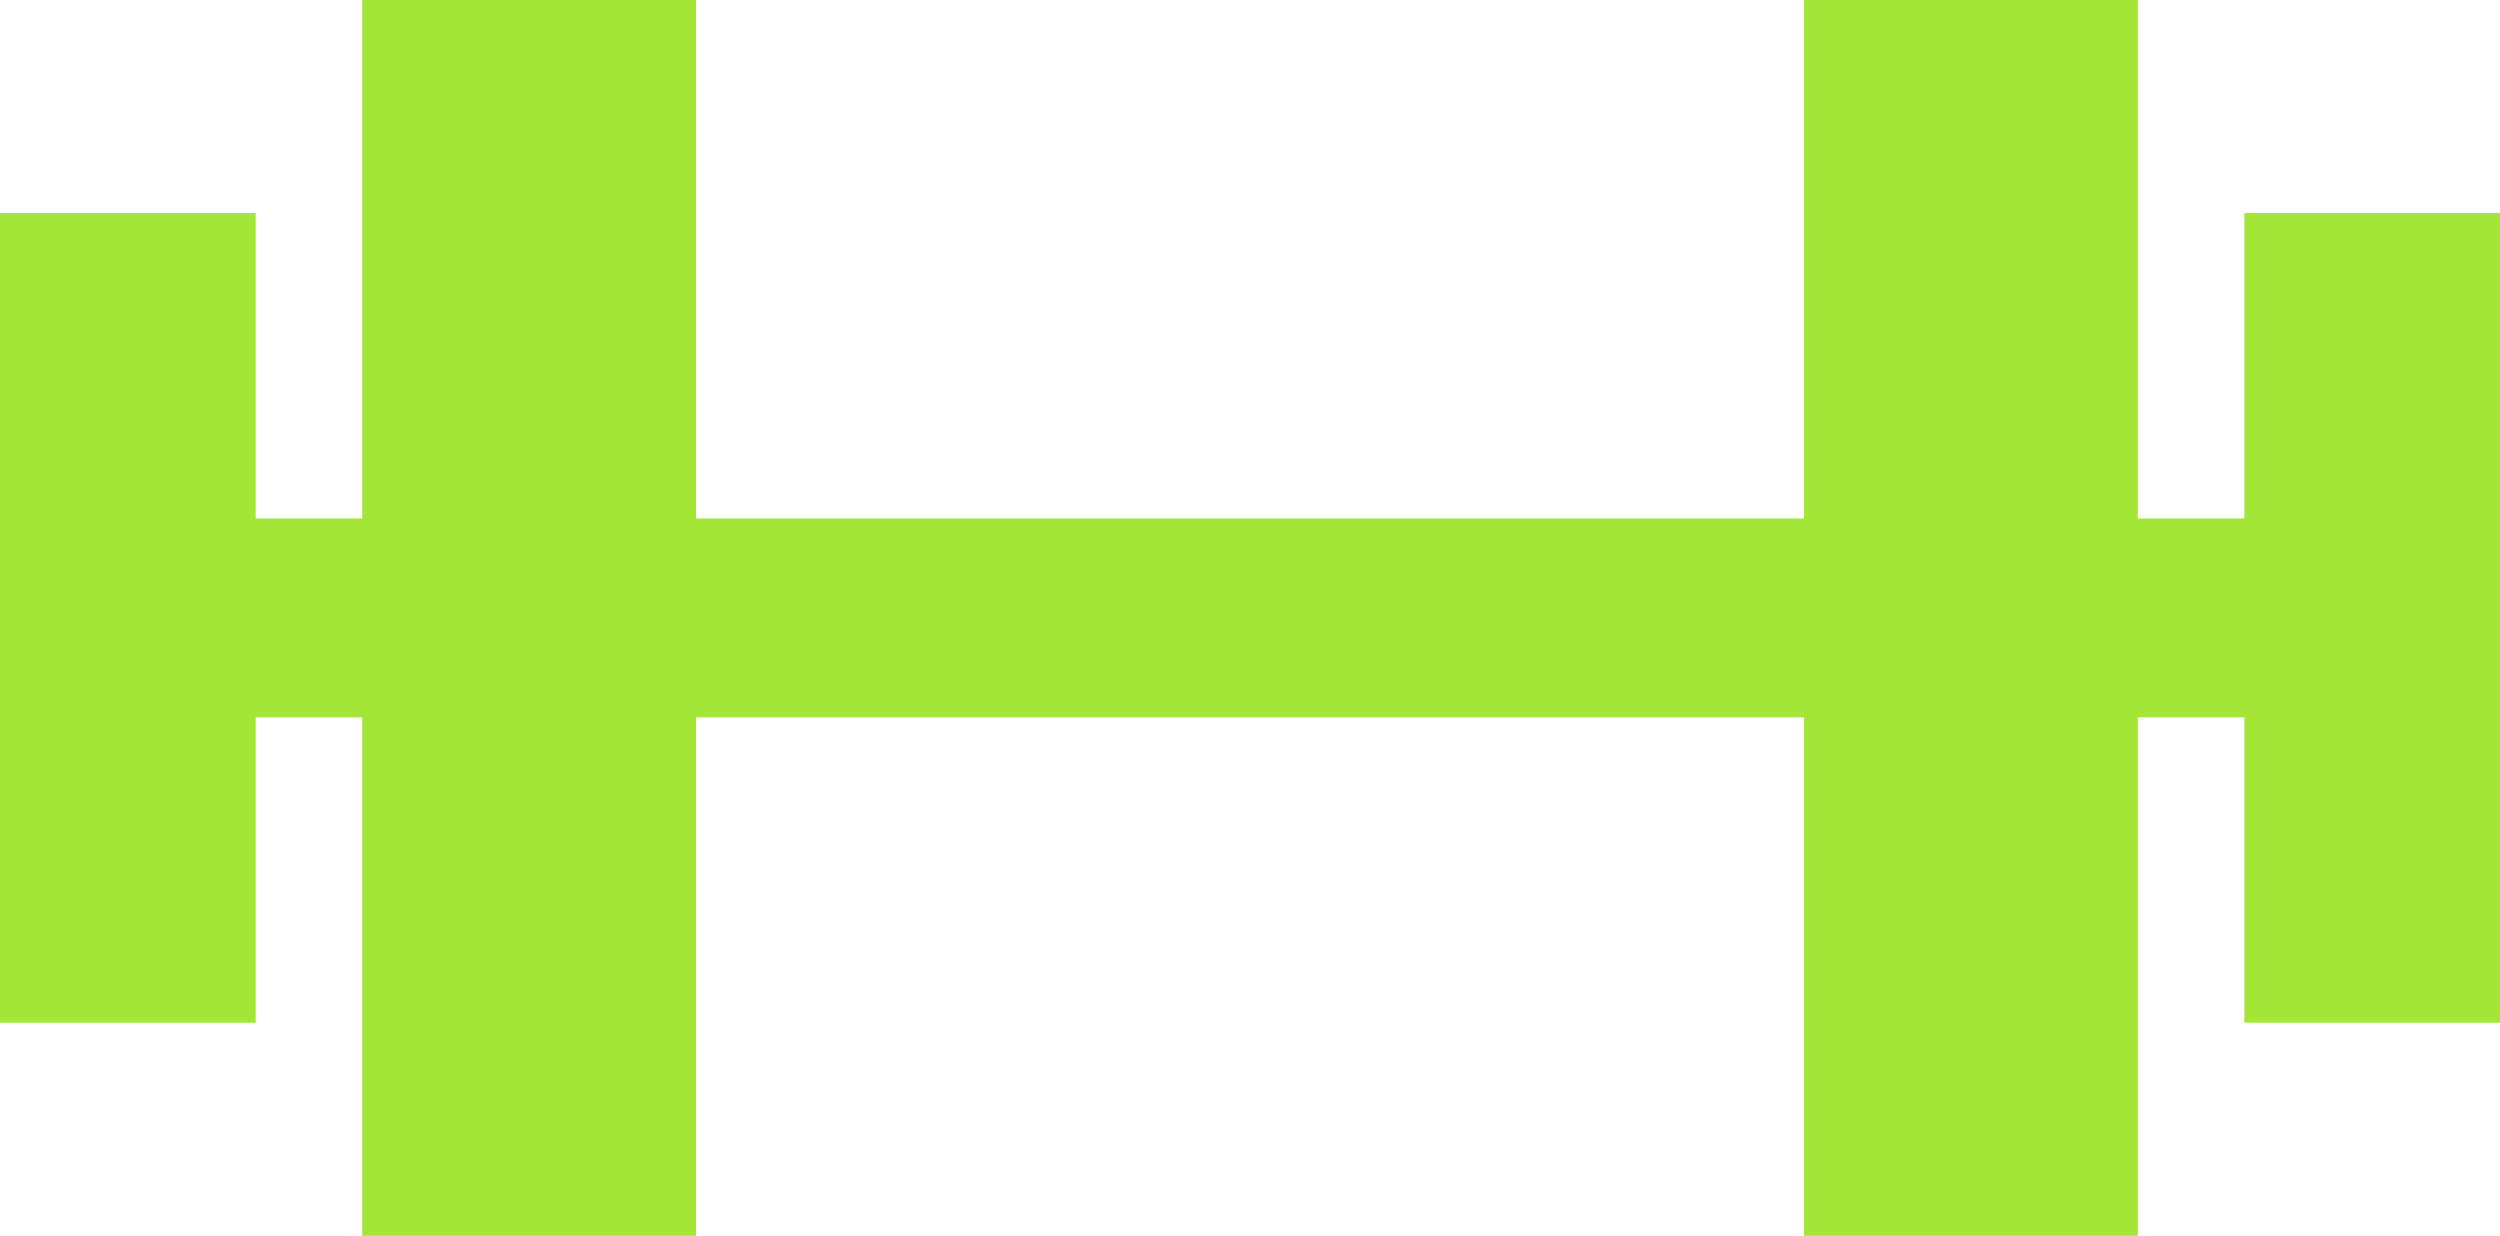
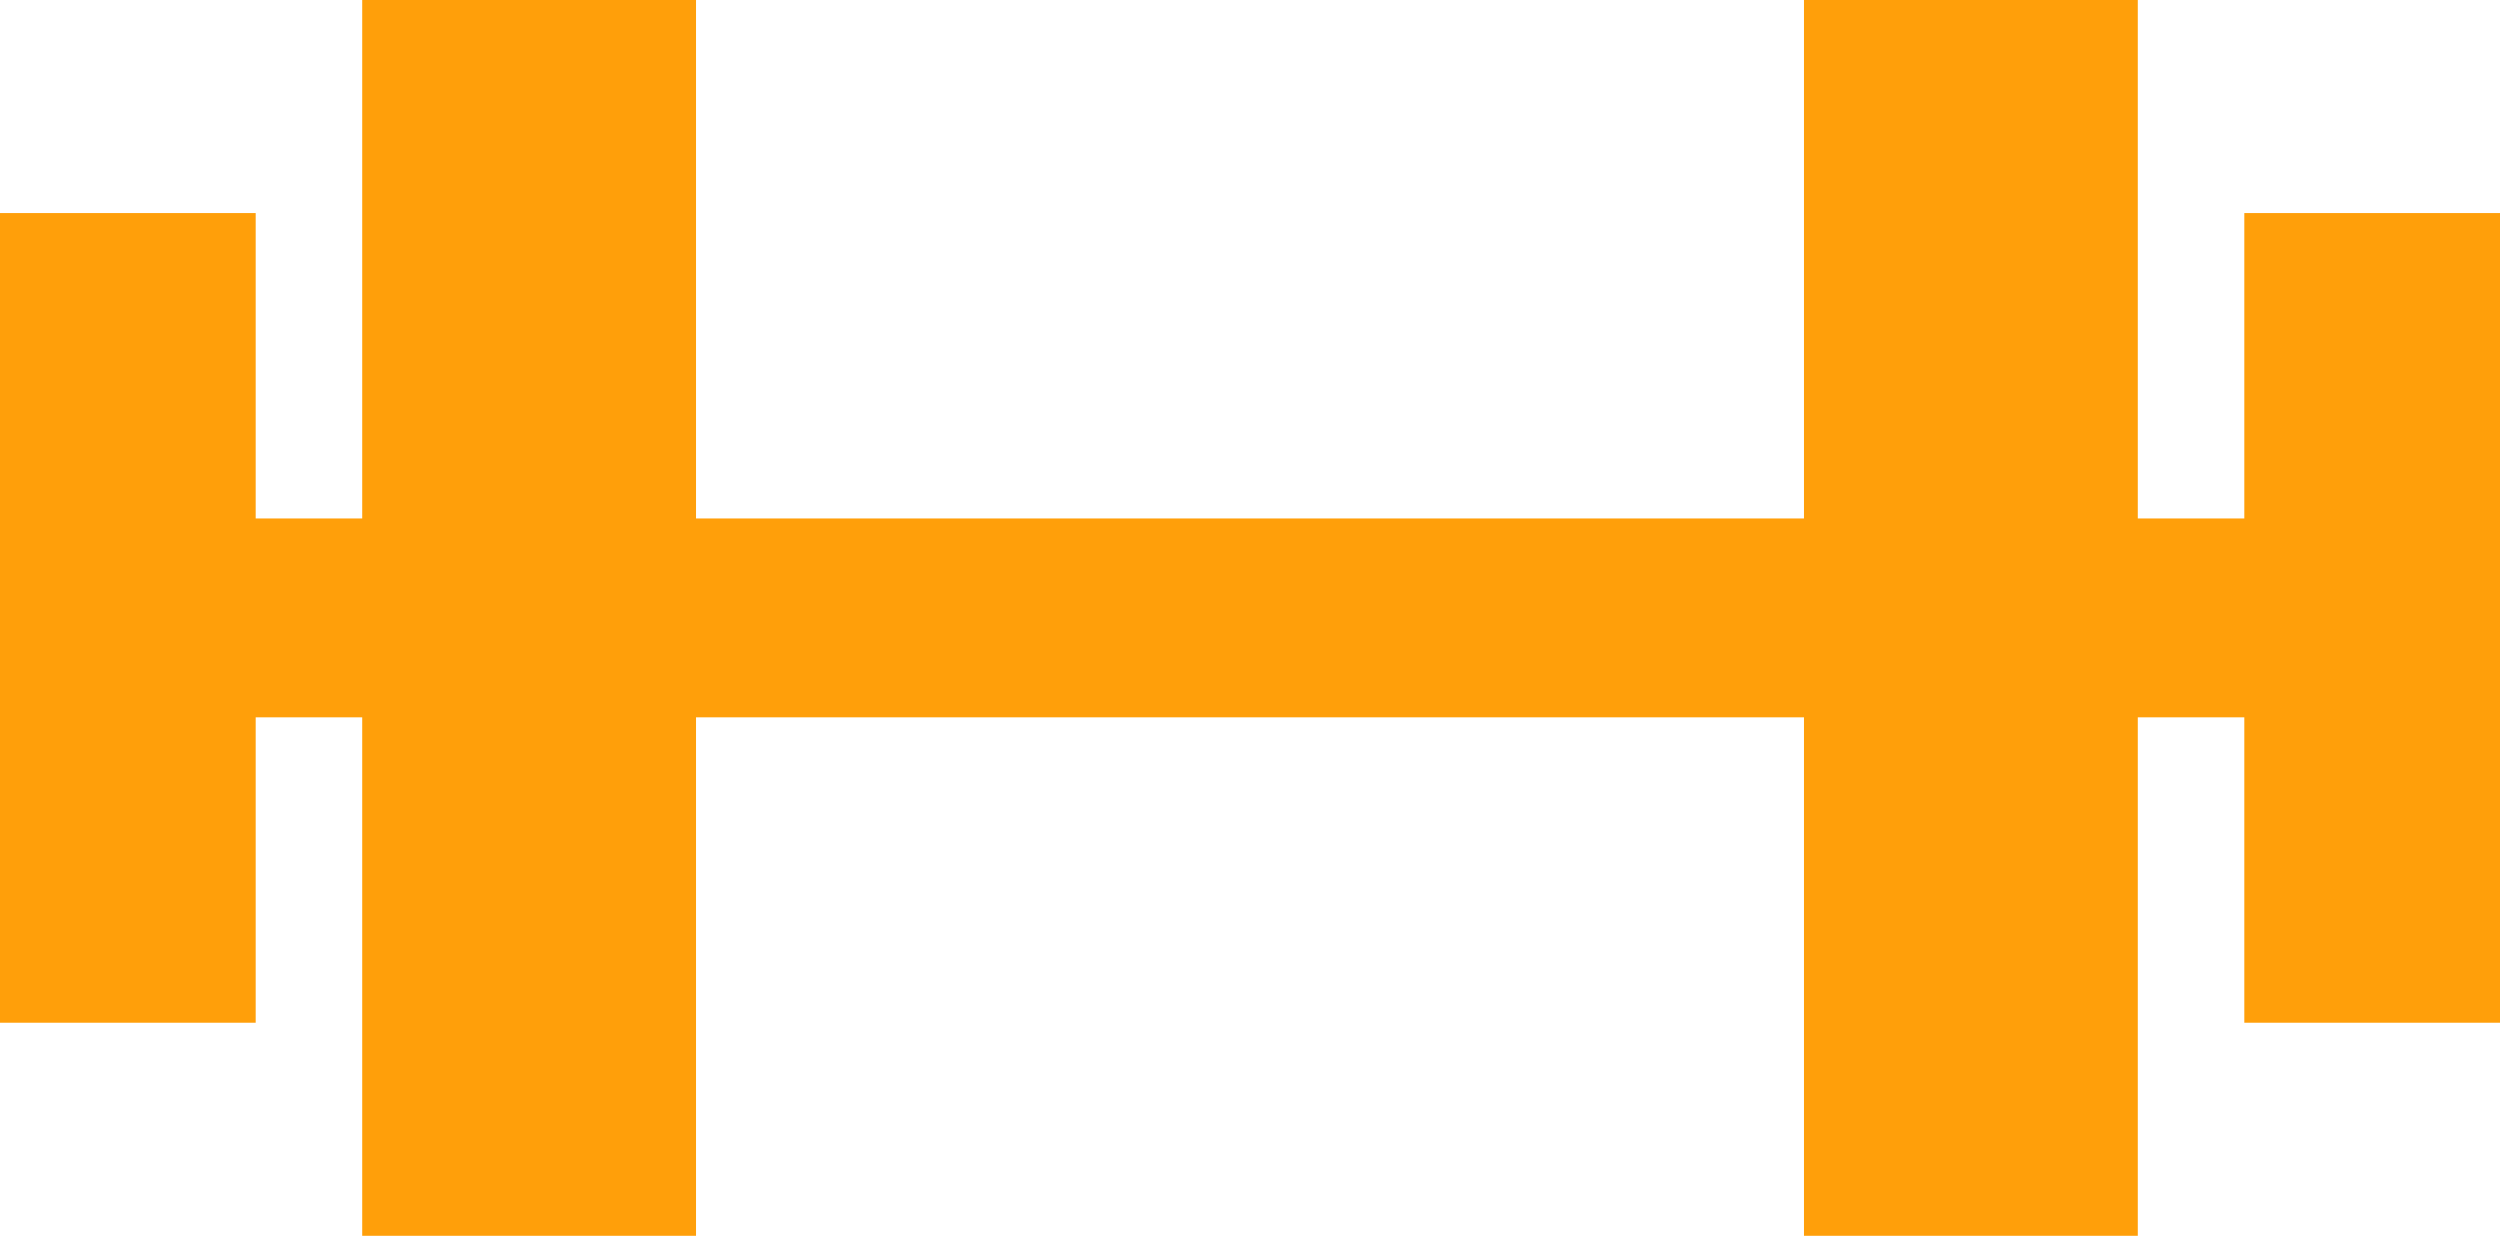
<svg xmlns="http://www.w3.org/2000/svg" width="352" height="174" viewBox="80 169 352 174" role="img" aria-label="openGym">
-   <g fill="#a3e635">
+   <g fill="#ff9f0a">
    <rect x="80" y="242" width="352" height="28" />
    <rect x="80" y="199" width="36" height="114" />
    <rect x="131" y="169" width="47" height="174" />
    <rect x="334" y="169" width="47" height="174" />
    <rect x="396" y="199" width="36" height="114" />
  </g>
</svg>
